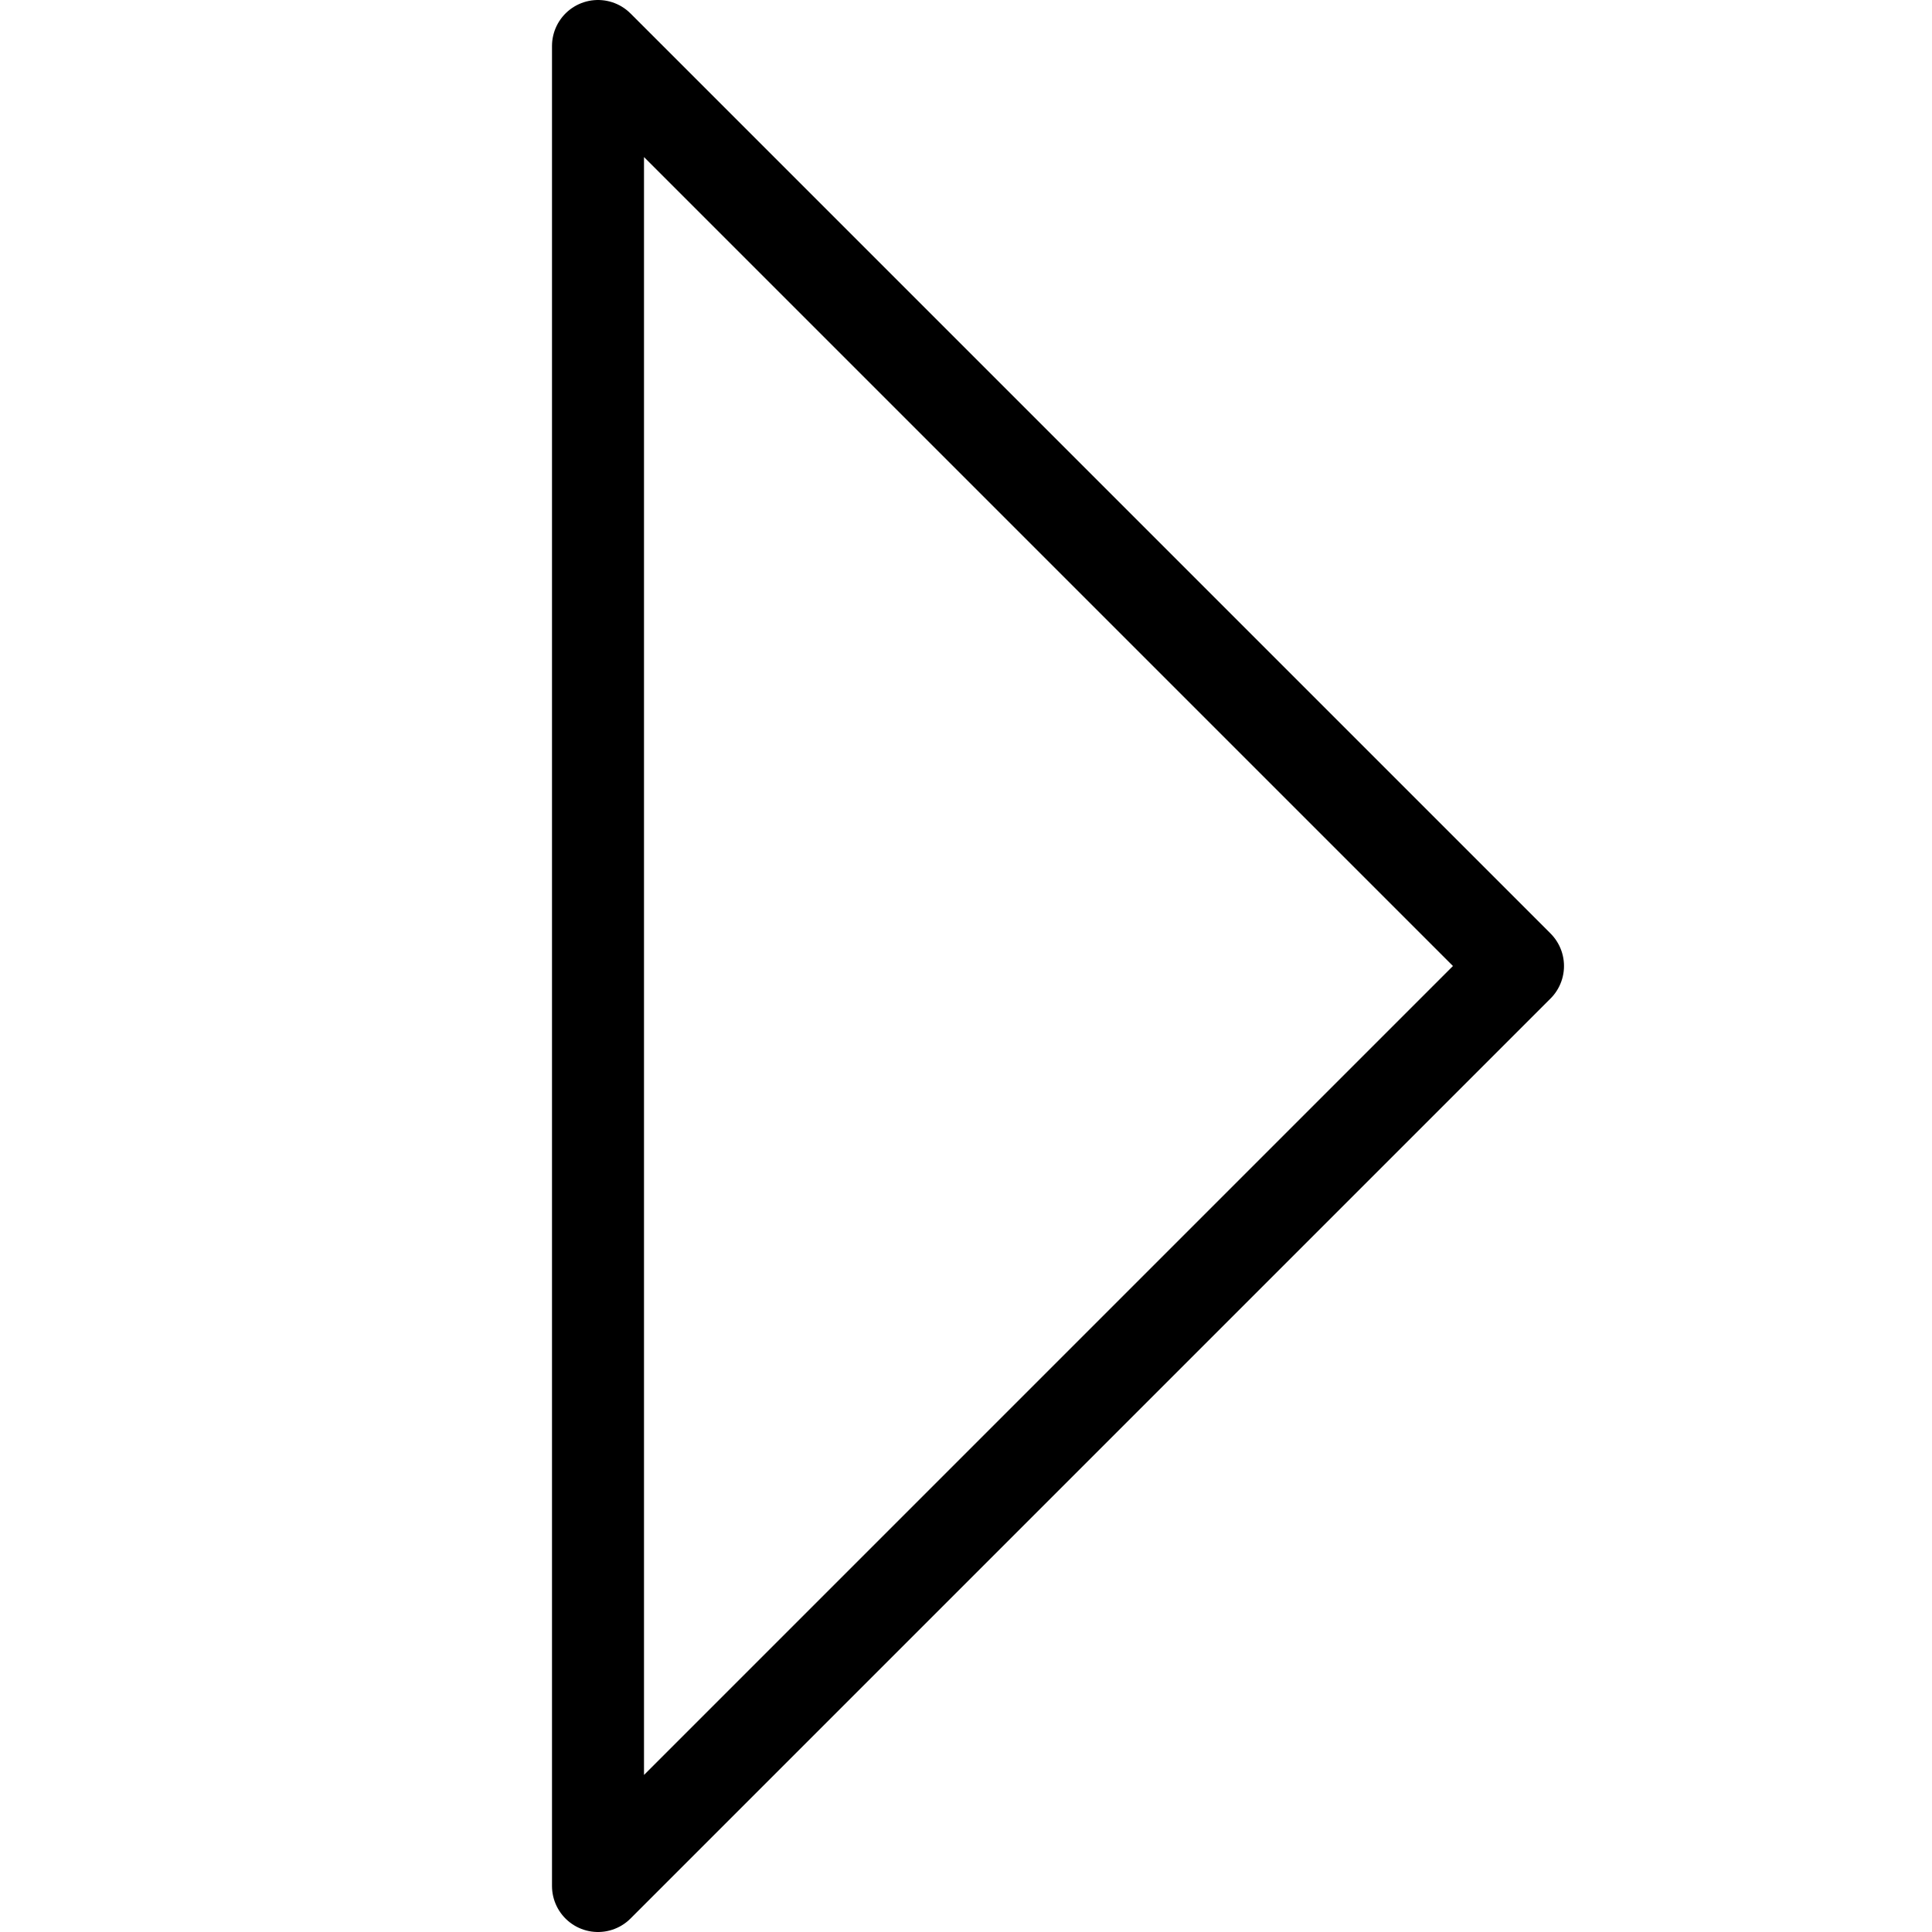
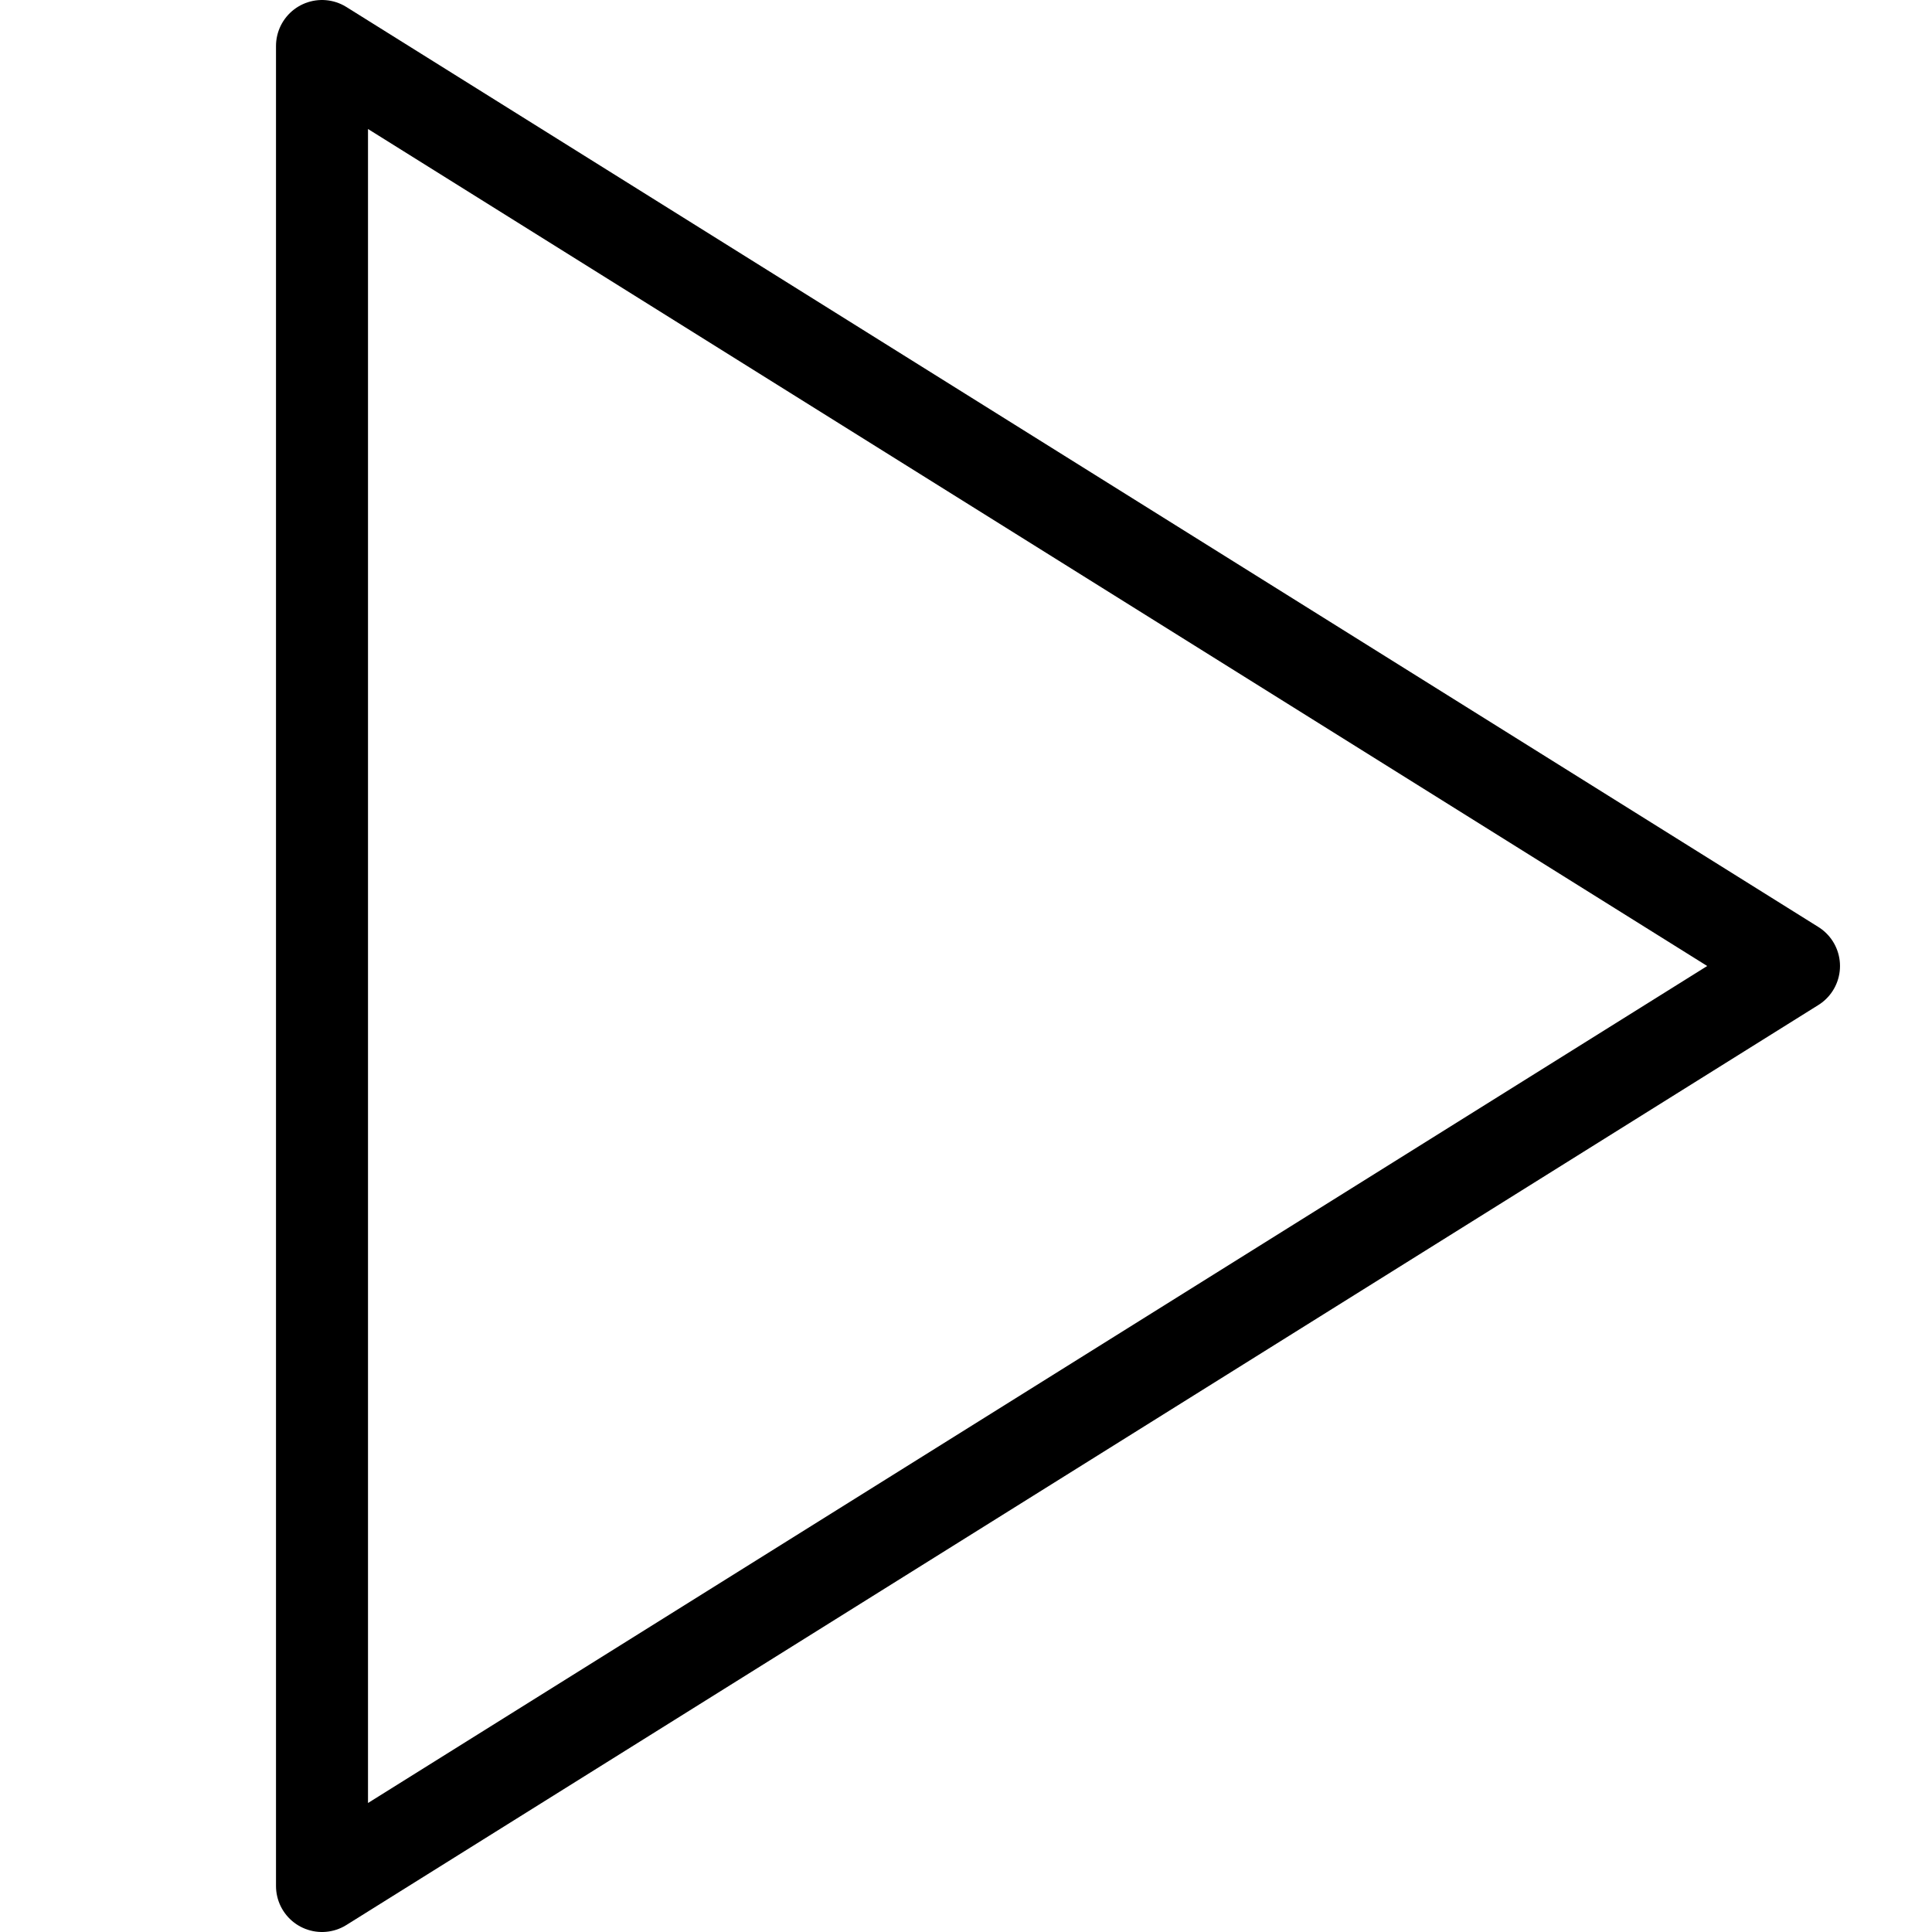
<svg xmlns="http://www.w3.org/2000/svg" width="100%" height="100%" viewBox="0 0 21 21" version="1.1" xml:space="preserve" style="fill-rule:evenodd;clip-rule:evenodd;stroke-linecap:round;stroke-linejoin:round;">
-   <path d="M6.5,20.5l0,-20l10,10l-10,10Z" style="fill:none;stroke:#000;stroke-width:1px;" />
+   <path d="M3.5,20.5l0,-20l16,10l-16,10Z" style="fill:none;stroke:#000;stroke-width:1px;" />
</svg>
